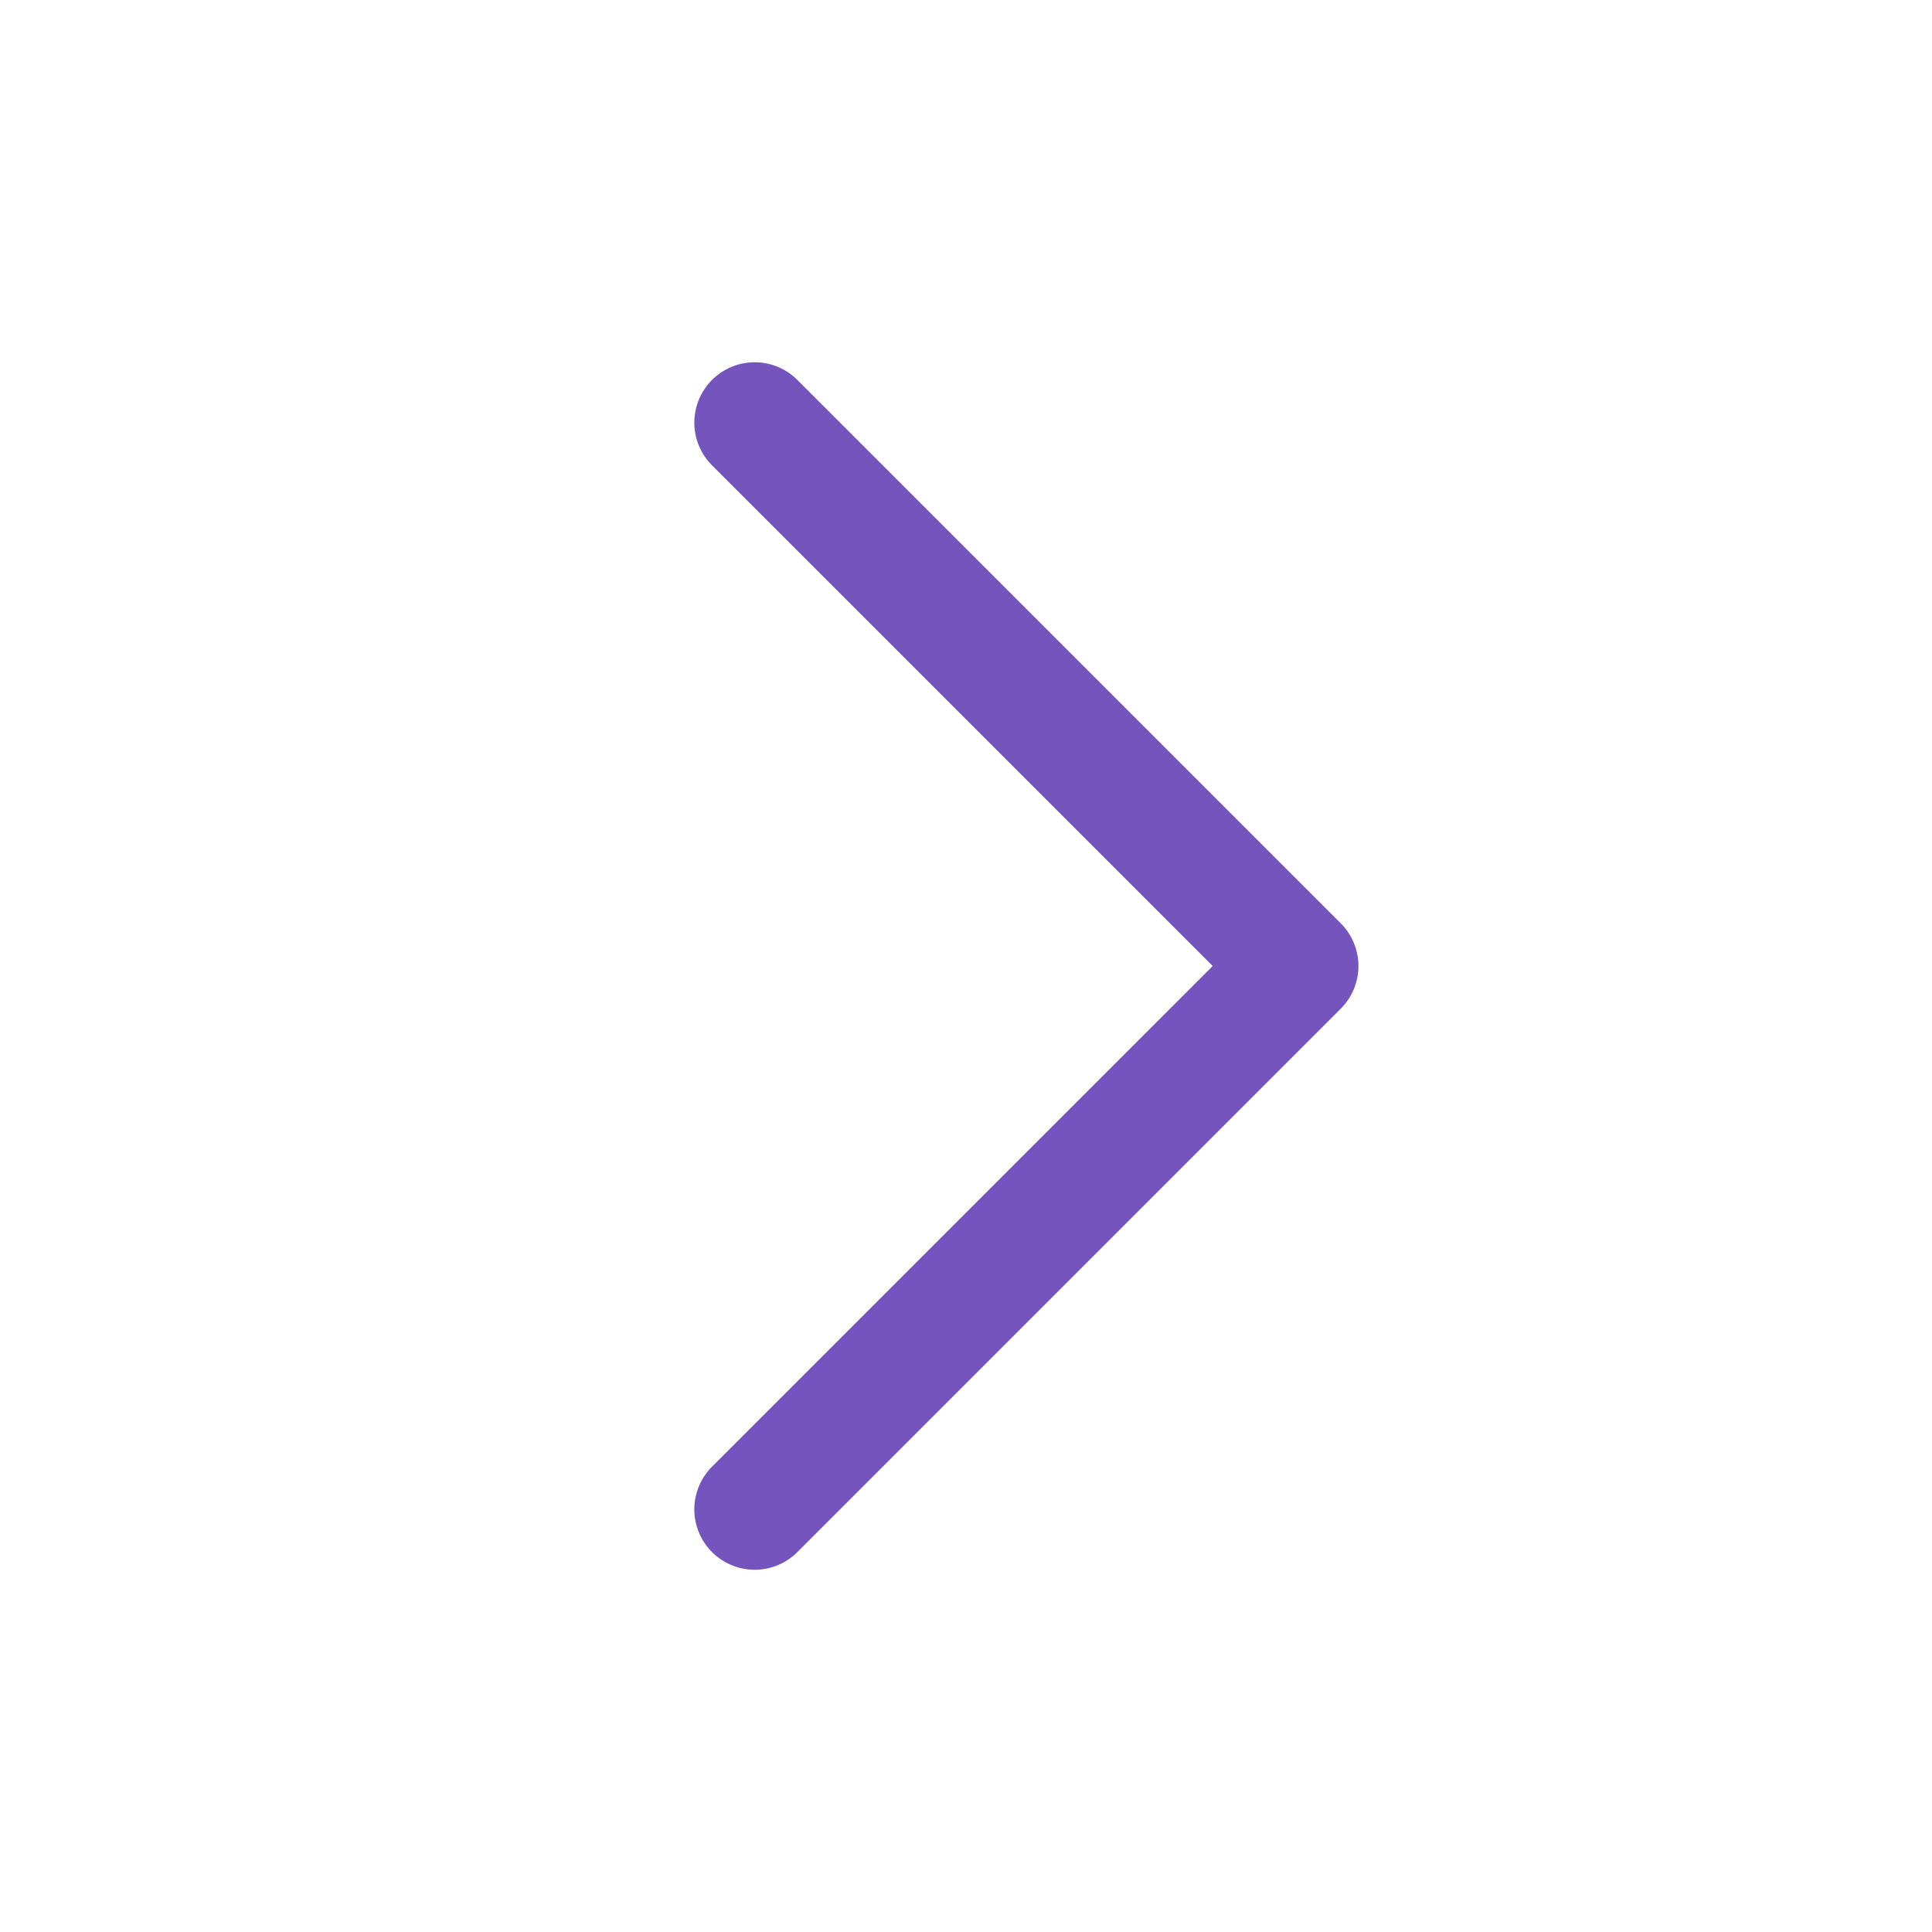
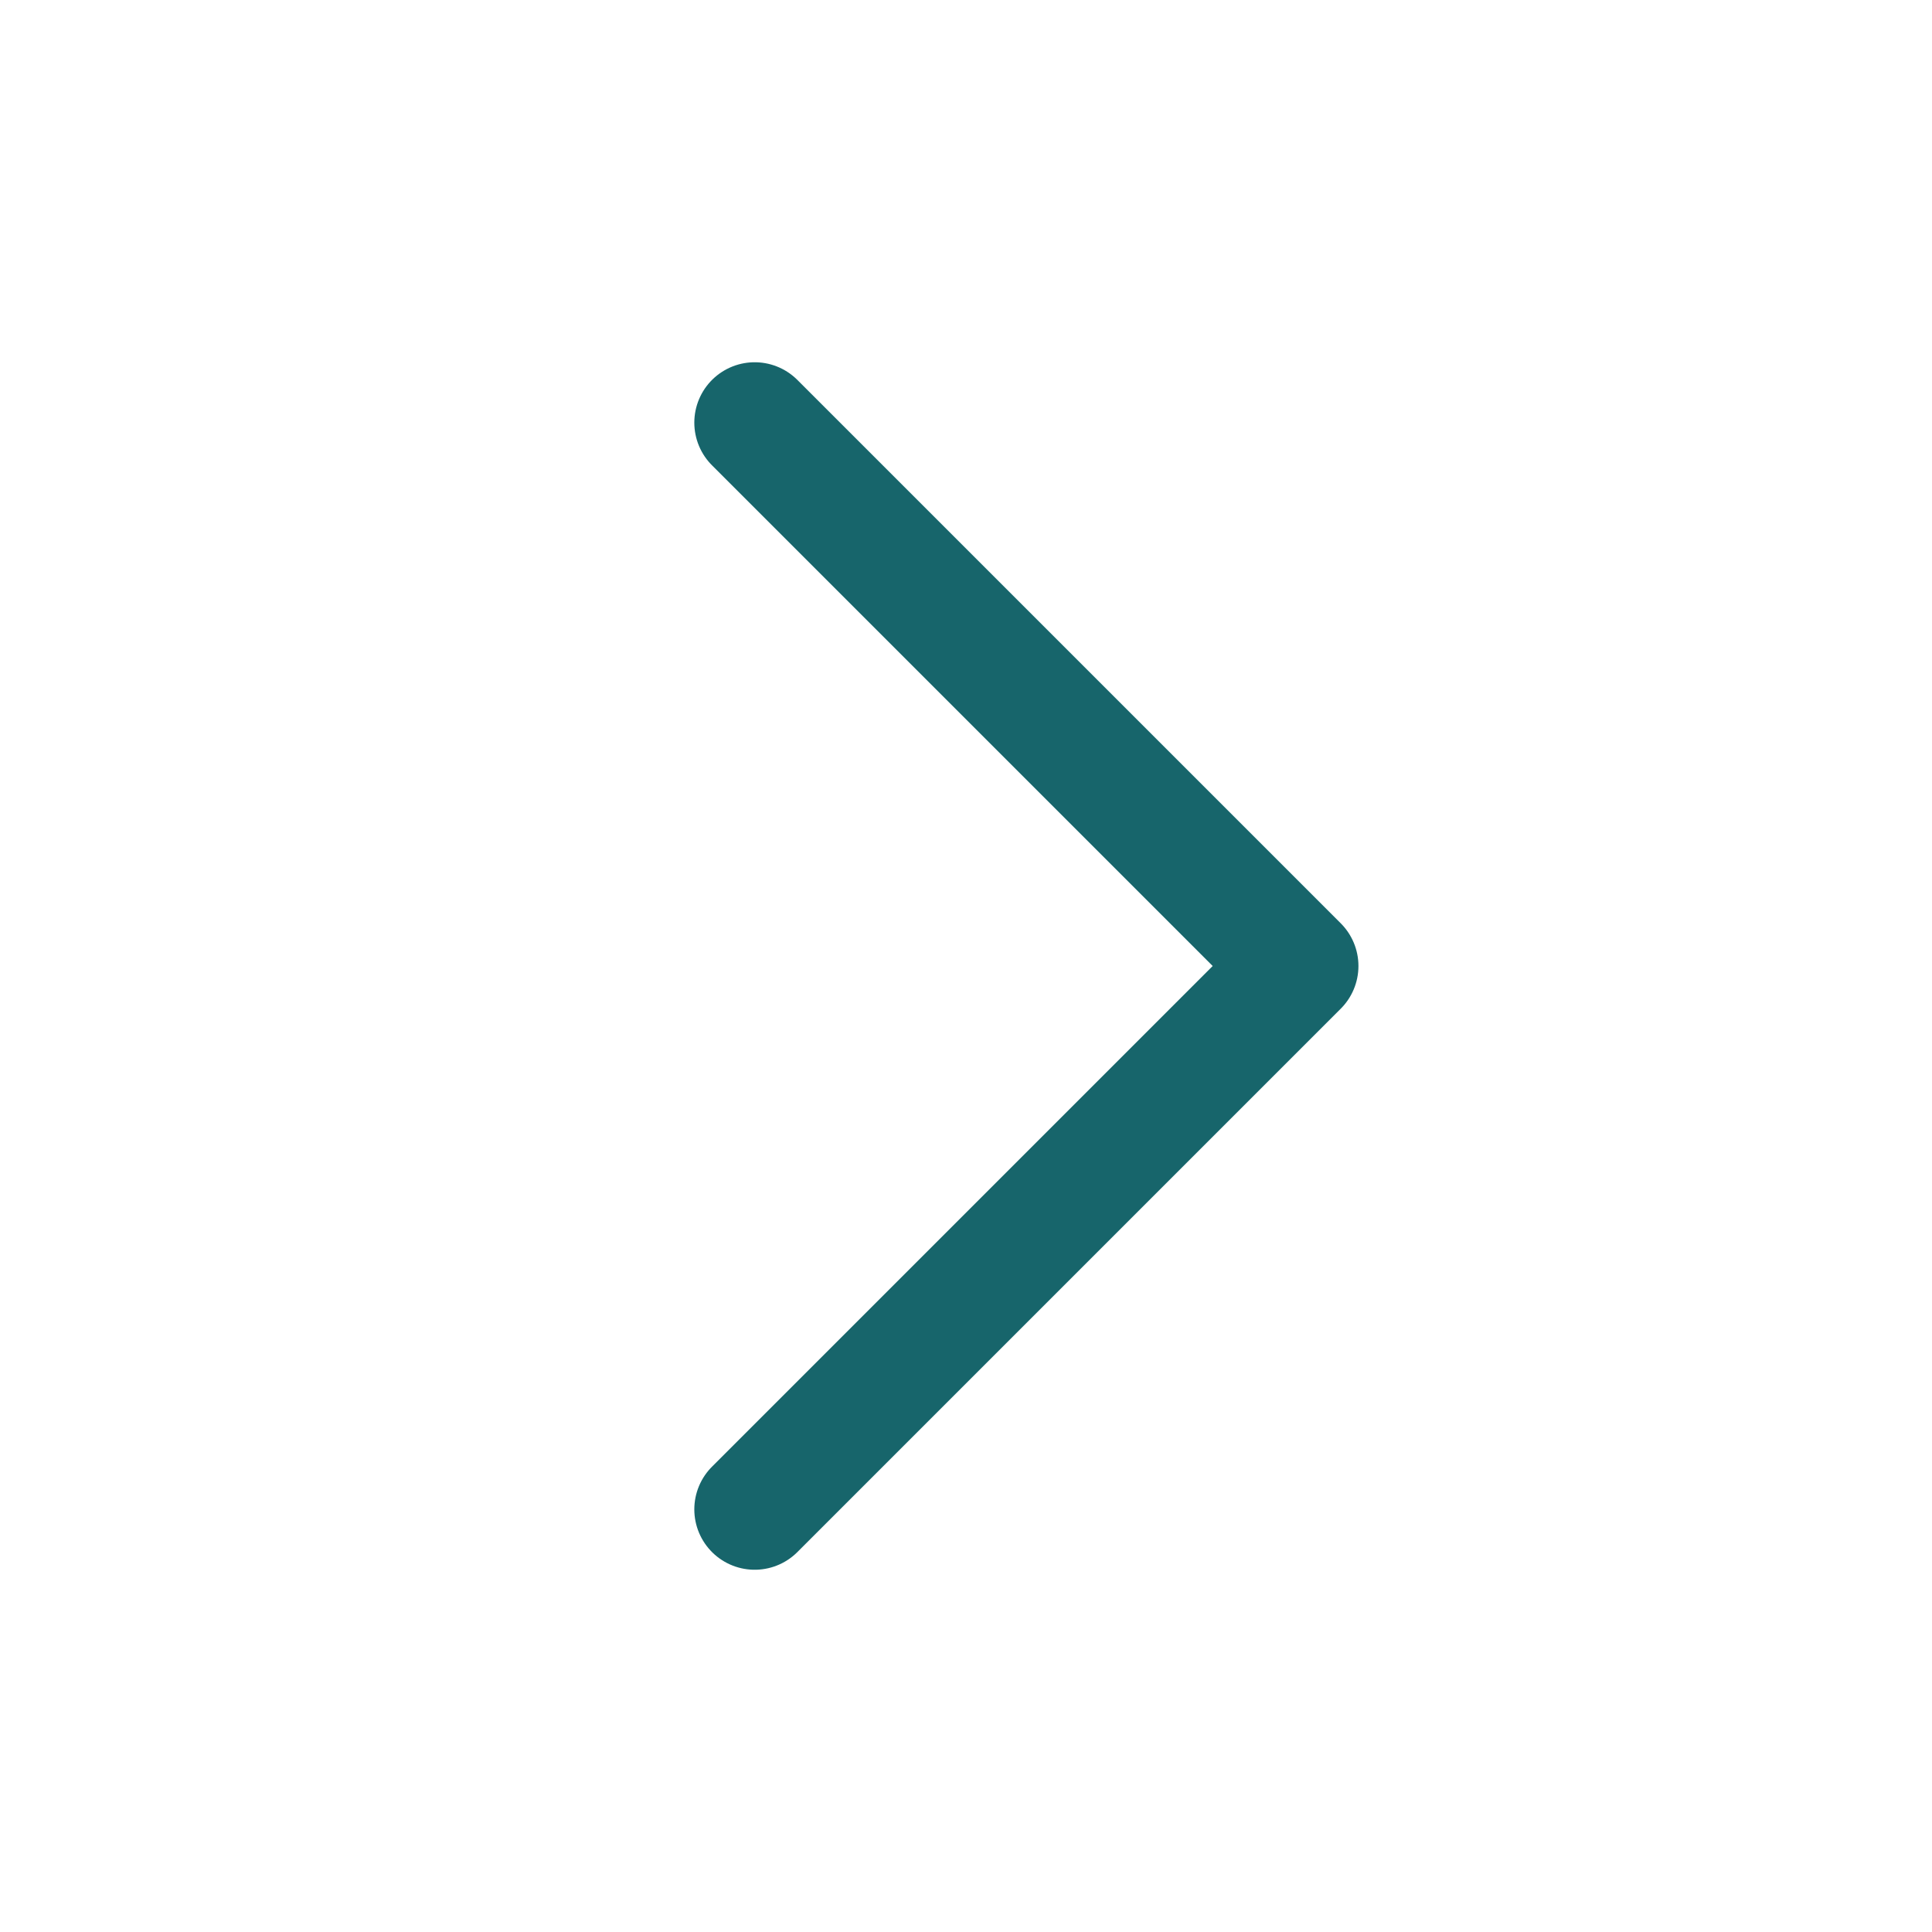
<svg xmlns="http://www.w3.org/2000/svg" width="64" height="64" viewBox="0 0 64 64" fill="none">
  <g stroke-linecap="round" stroke-linejoin="round">
-     <path d="M25 14L43 32L25 50" stroke="#7654BD" stroke-width="4" />
+     <path d="M25 14L43 32L25 50" stroke="#17656B" stroke-width="4" />
  </g>
</svg>
